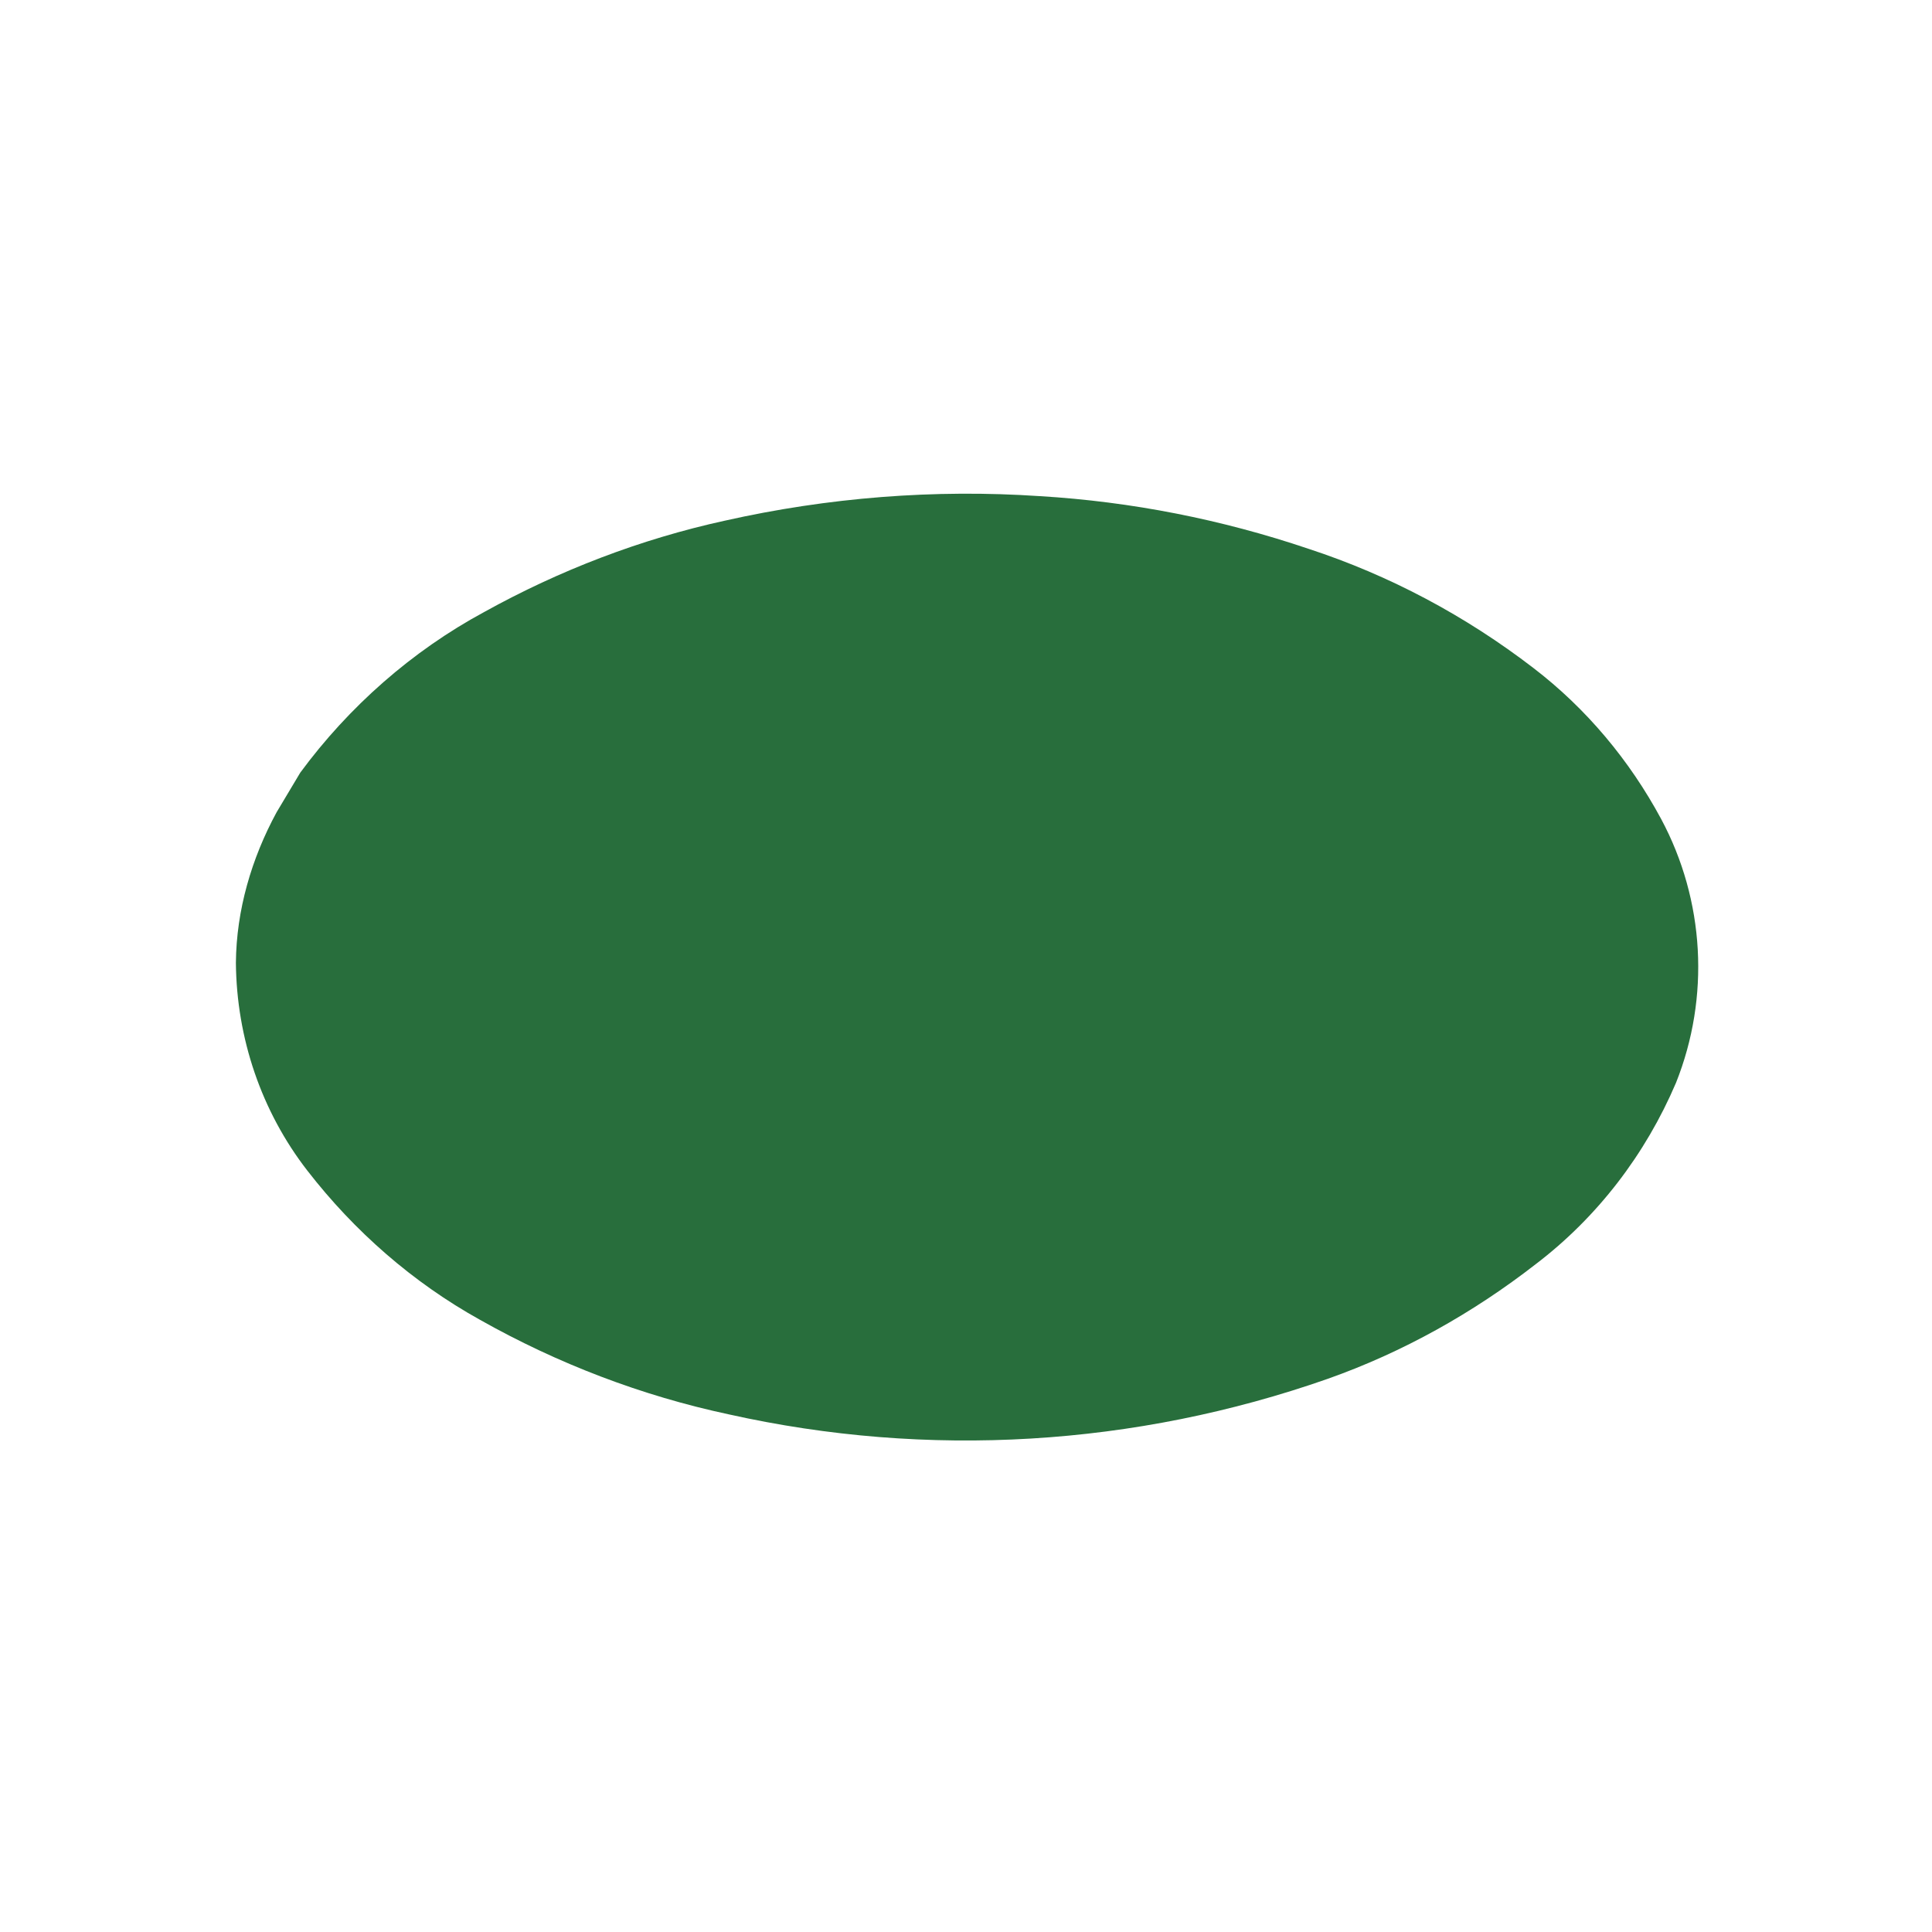
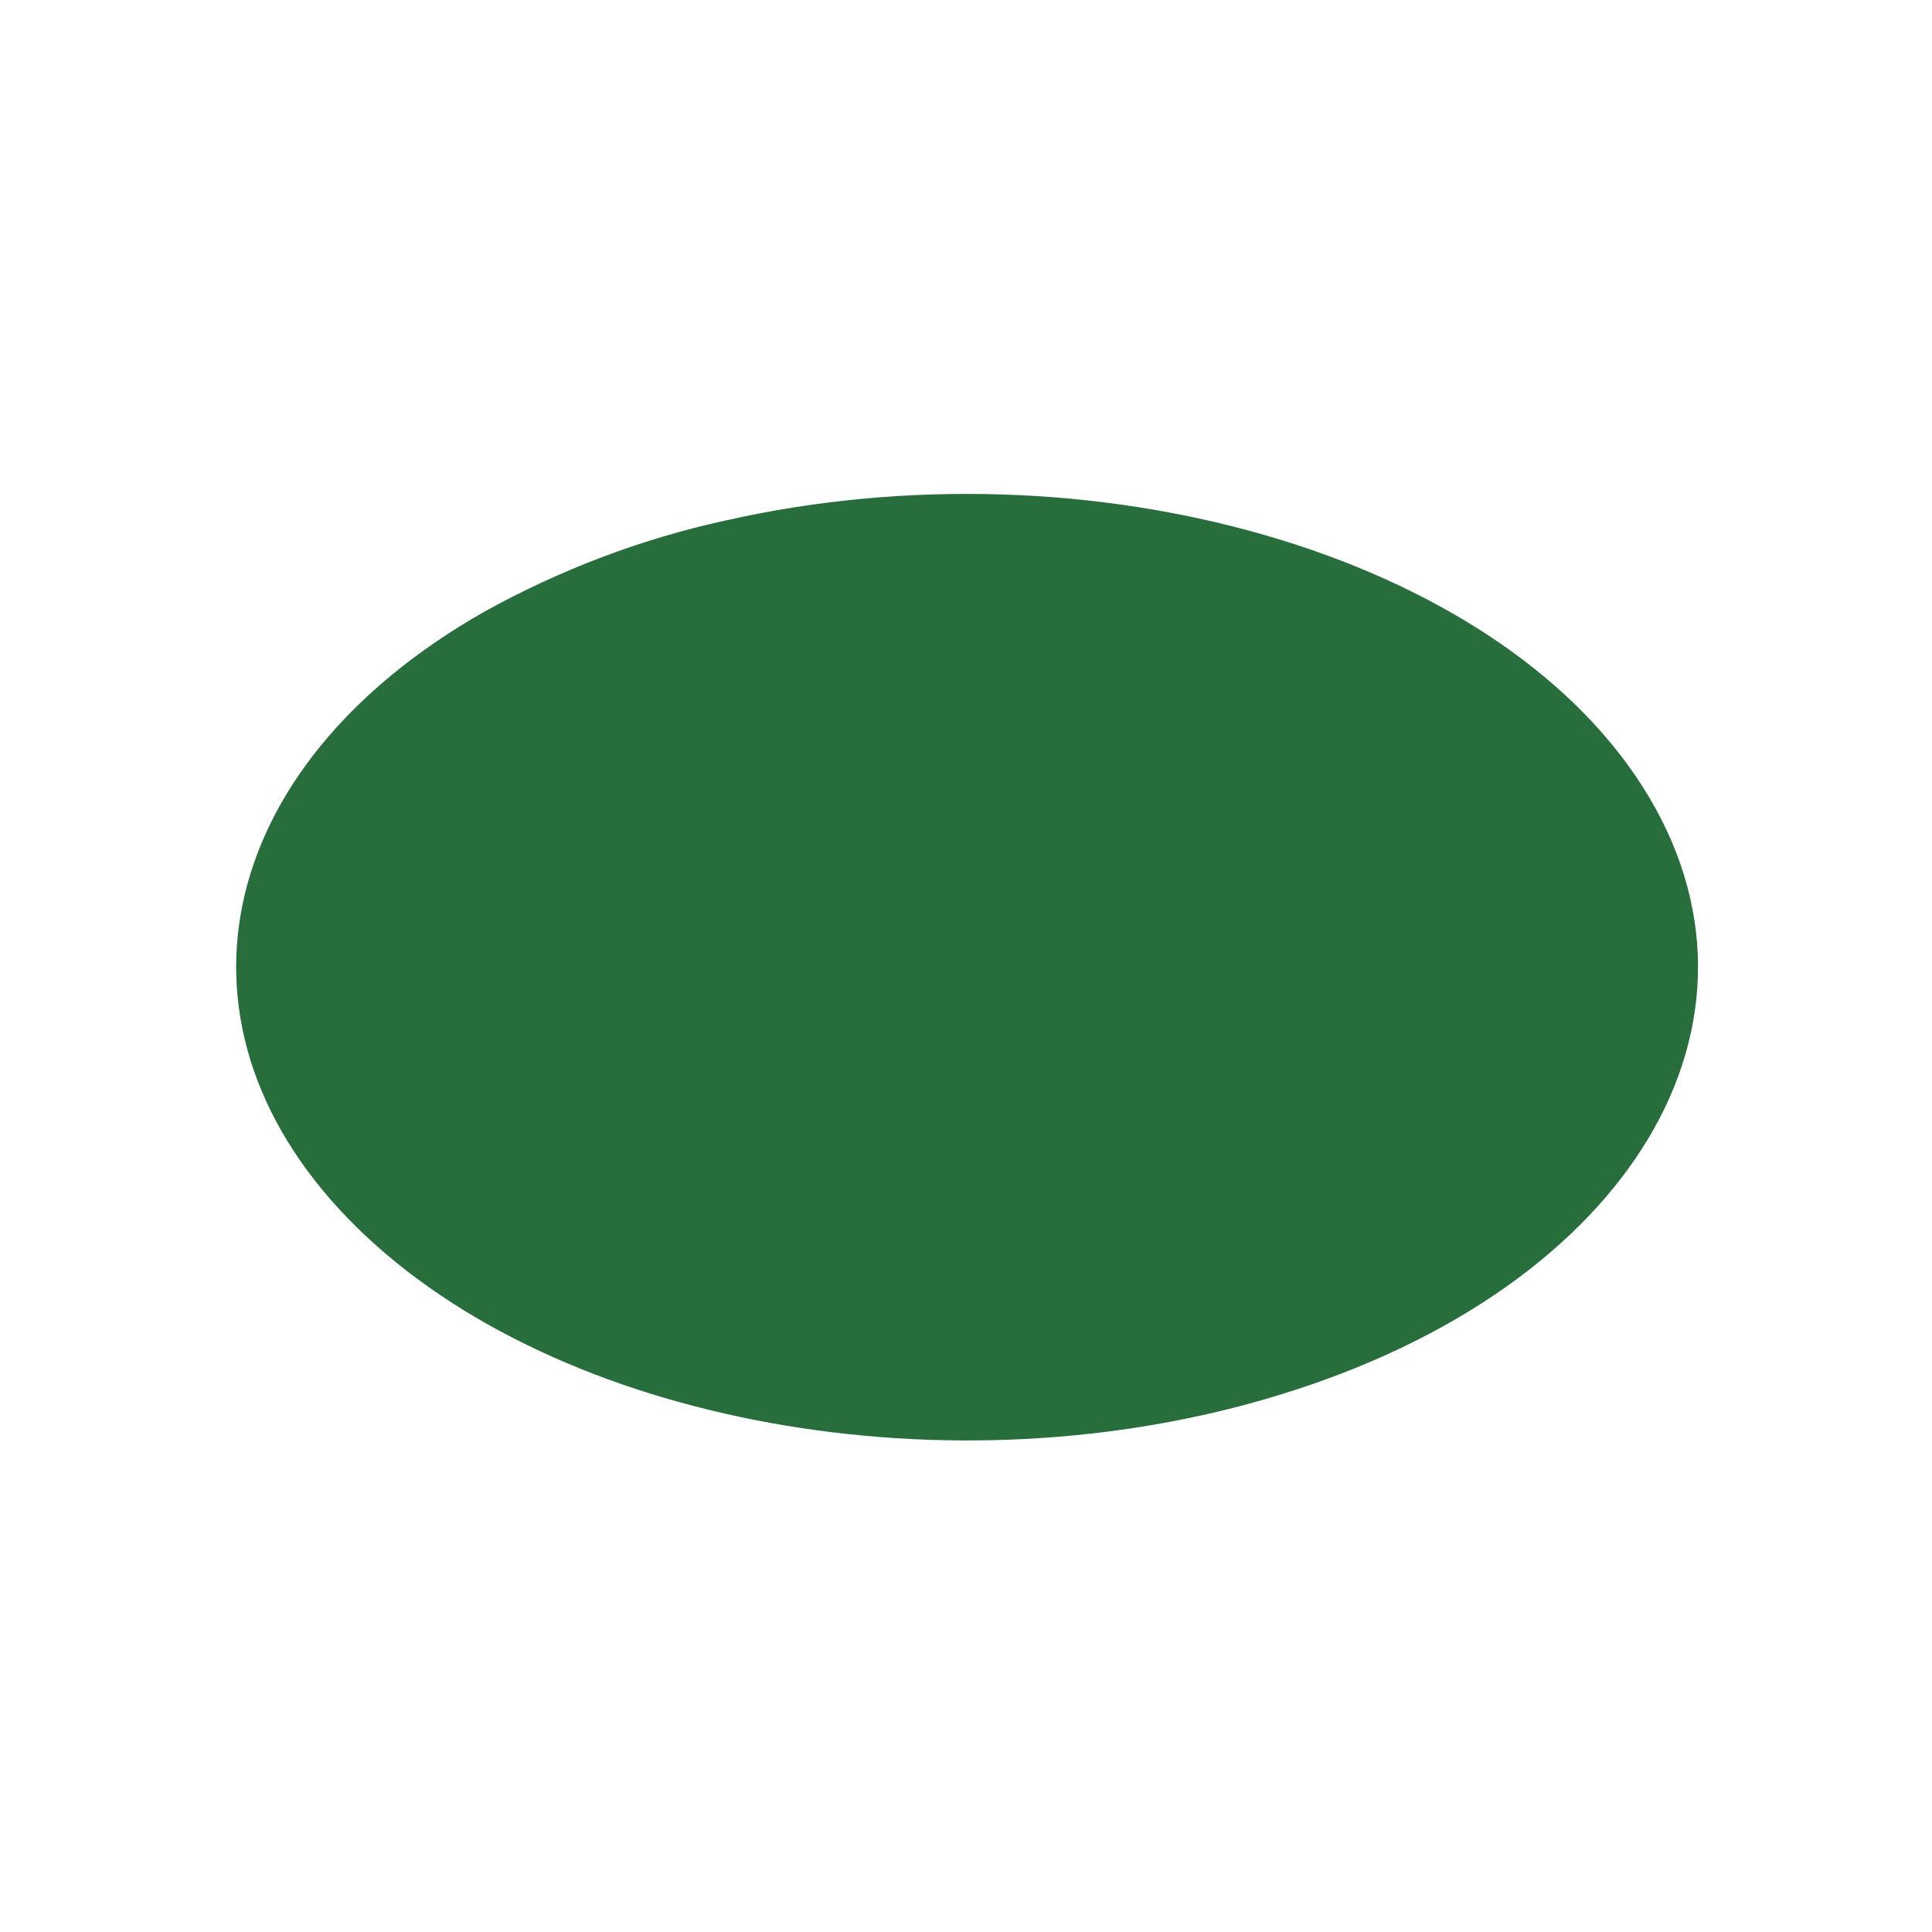
<svg xmlns="http://www.w3.org/2000/svg" viewBox="0 0 900 900" width="900" height="900">
  <rect width="100%" height="100%" fill="#ffffff" />
-   <path data-region="0" d="M337.70 242.54C385.74 231.74 435.37 227.80 484.49 231.13C527.11 233.69 569.17 241.99 609.61 255.67C647.44 268.05 682.79 286.94 714.35 311.20C739.01 330.10 759.14 354.21 773.86 381.58C794.13 419.45 796.66 464.49 780.75 504.40C766.54 537.70 744.21 566.95 715.41 588.89C686.13 611.66 653.56 629.90 618.60 642.28C528.92 673.74 432.28 679.58 339.53 658.87C298.86 650.19 259.82 635.24 223.60 614.82C192.32 597.44 165.13 573.63 143.20 545.35C121.72 517.65 110.20 483.55 109.89 448.50C110.10 423.96 117.18 399.90 128.84 378.40L139.88 359.92C162.57 329.15 191.92 303.26 225.55 285.10C260.63 265.65 298.52 251.10 337.70 242.54Z" fill="#286e3c" fill-rule="evenodd" />
+   <path data-region="0" d="M337.68 242.54C508.51 203.78 696.59 258.28 765.39 366.75C834.19 475.22 759.89 599.57 596.29 649.71C443.10 696.85 259.57 663.58 166.18 571.72C72.79 479.85 98.08 357.46 225.53 285.00C260.61 265.56 298.50 251.09 337.68 242.54Z" fill="#286e3c" fill-rule="evenodd" />
</svg>
